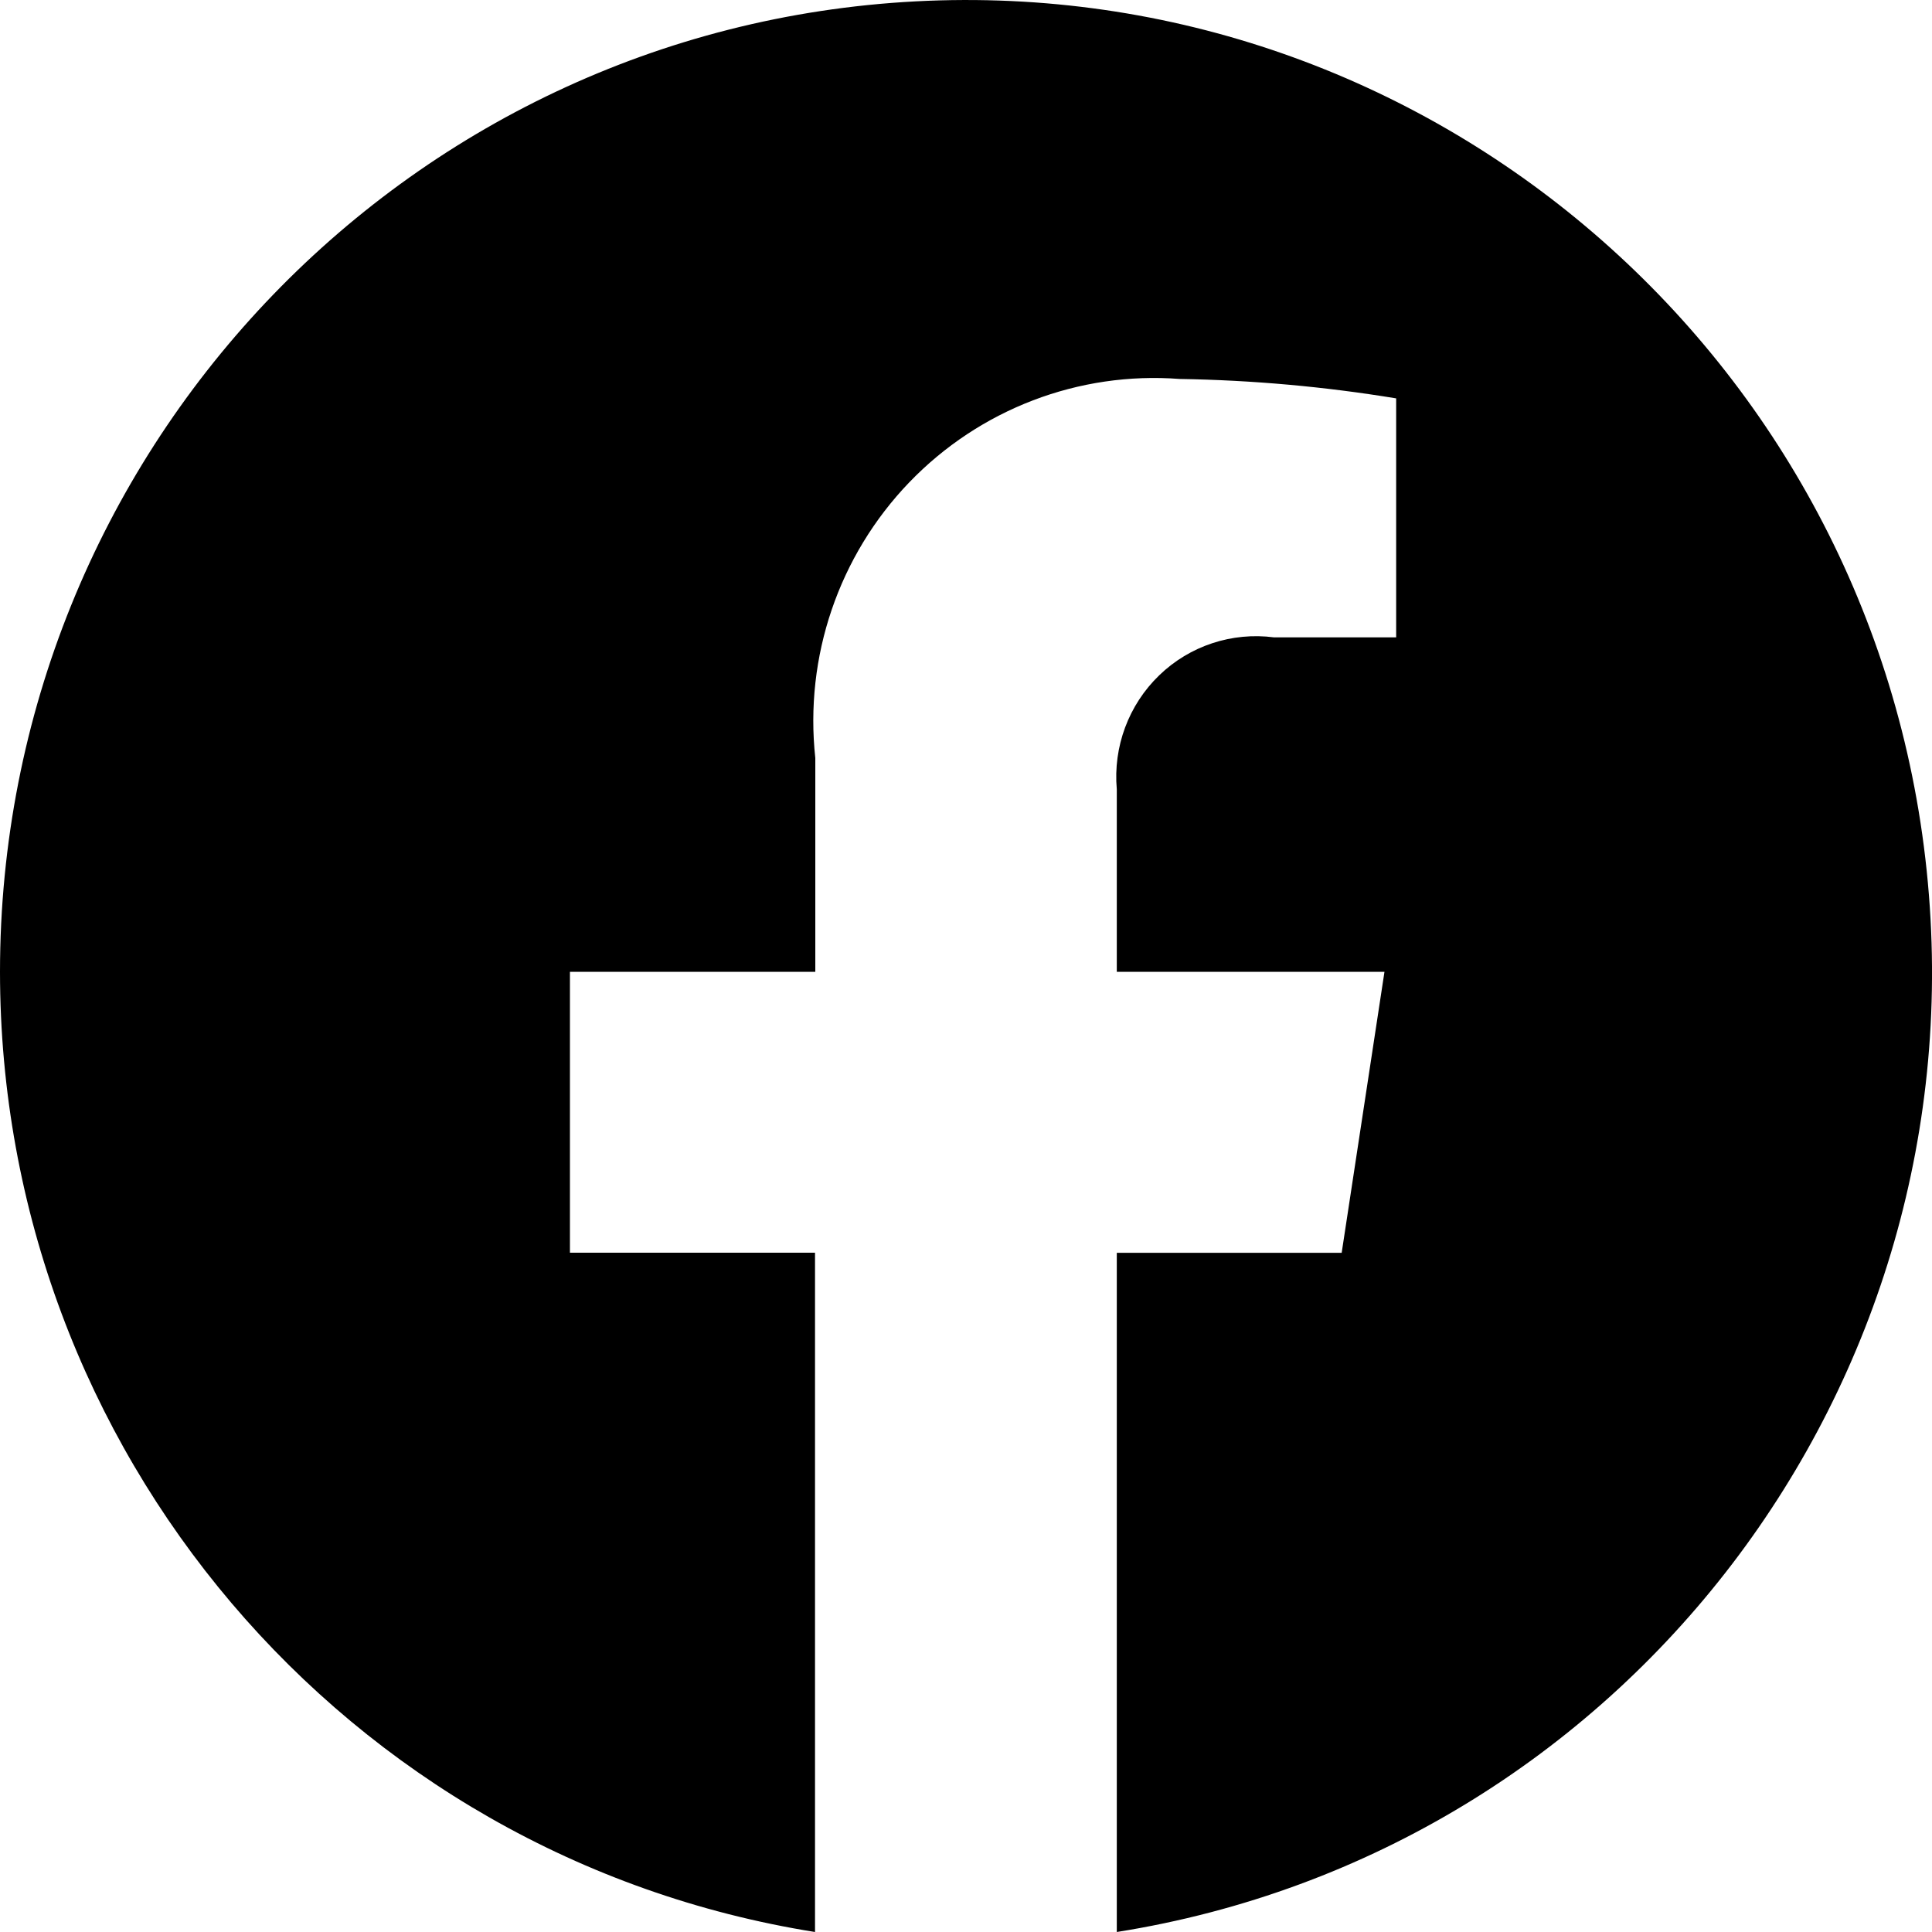
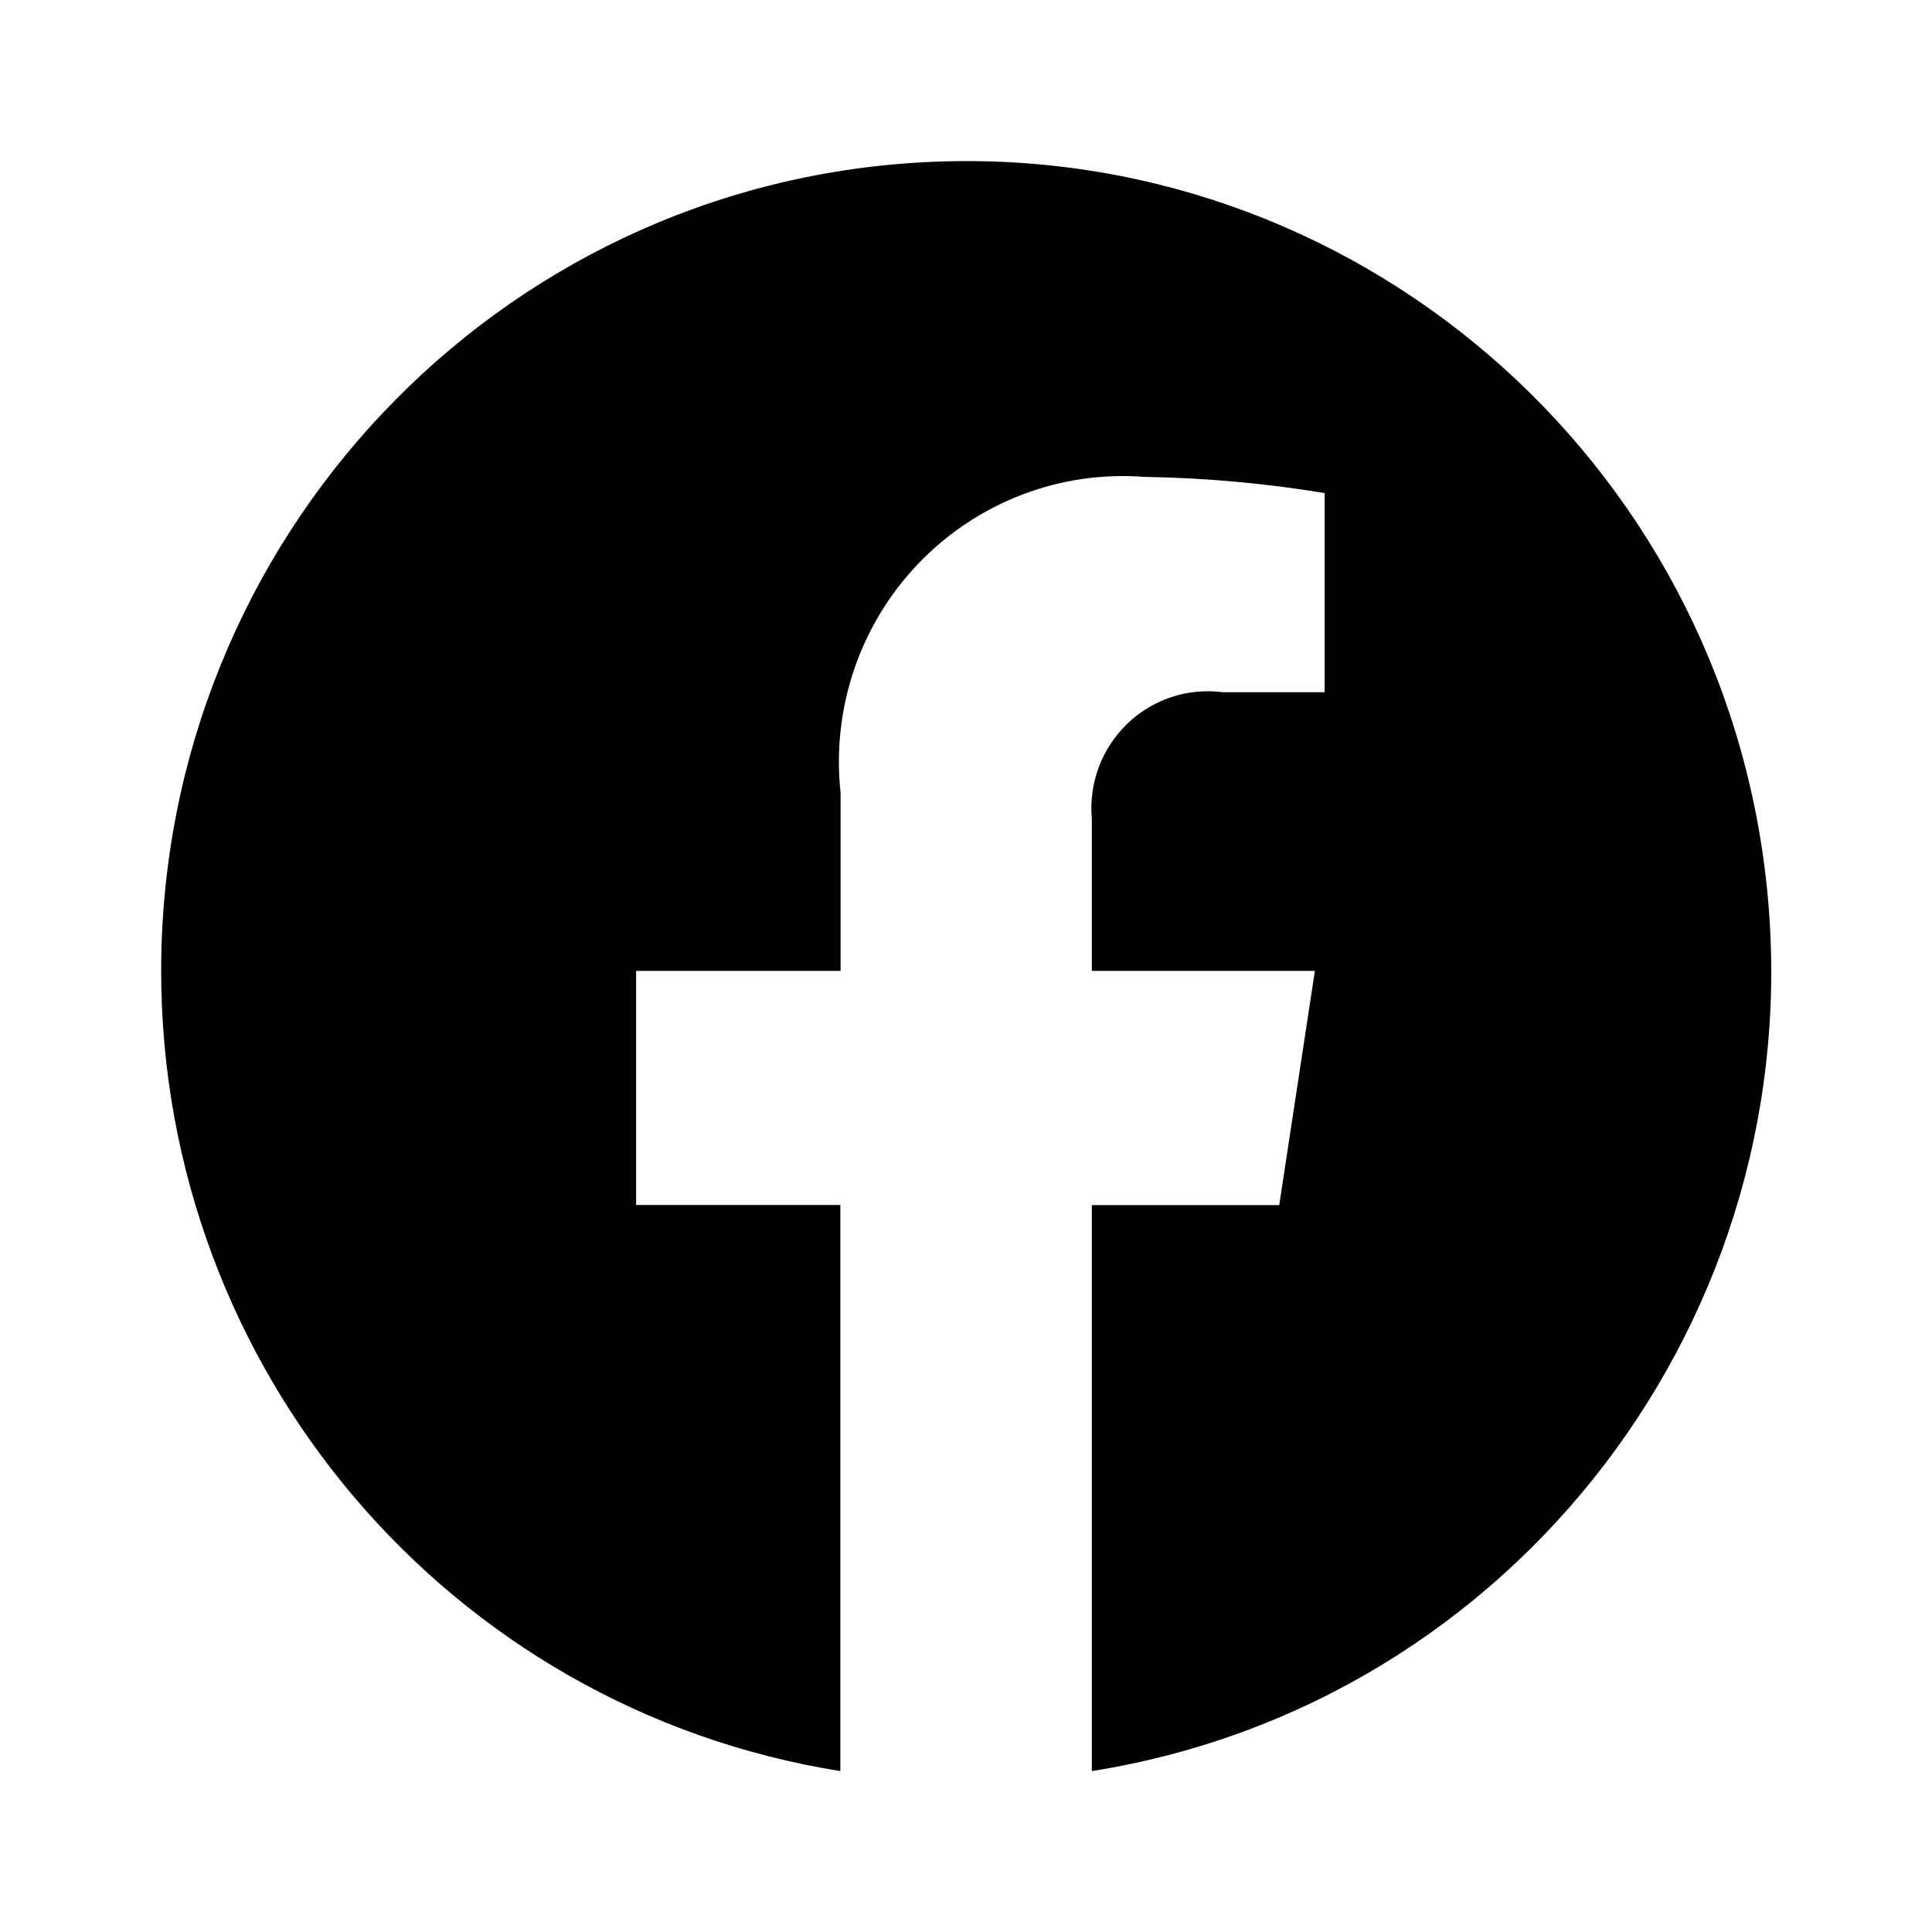
- <svg width="20" height="20" viewBox="0 0 20 20">
-   <path d="M0 10.06C0.001 15.01 3.578 19.224 8.437 20V12.968H5.9V10.06H8.44V7.847C8.326 6.798 8.683 5.752 9.412 4.994C10.141 4.236 11.167 3.843 12.213 3.923C12.963 3.935 13.712 4.002 14.453 4.124V6.598H13.189C12.754 6.541 12.316 6.685 12 6.991C11.683 7.297 11.522 7.731 11.561 8.171V10.06H14.332L13.889 12.969H11.561V20C16.816 19.165 20.5 14.336 19.945 9.013C19.391 3.69 14.791 -0.265 9.479 0.014C4.166 0.293 0.001 4.708 0 10.06Z" />
+ <svg width="24" height="24" viewBox="0 0 24 24">
+   <path d="M2.002 12.061C2.003 17.011 5.58 21.226 10.439 22.001V14.969H7.902V12.061H10.442V9.848C10.328 8.799 10.684 7.754 11.414 6.995C12.143 6.237 13.169 5.844 14.215 5.924C14.966 5.936 15.714 6.003 16.455 6.125V8.599H15.191C14.756 8.542 14.318 8.686 14.002 8.992C13.685 9.298 13.524 9.732 13.563 10.172V12.061H16.334L15.891 14.97H13.563V22.001C18.817 21.166 22.502 16.337 21.948 11.014C21.393 5.691 16.793 1.736 11.481 2.015C6.168 2.294 2.003 6.709 2.002 12.061Z" />
</svg>
